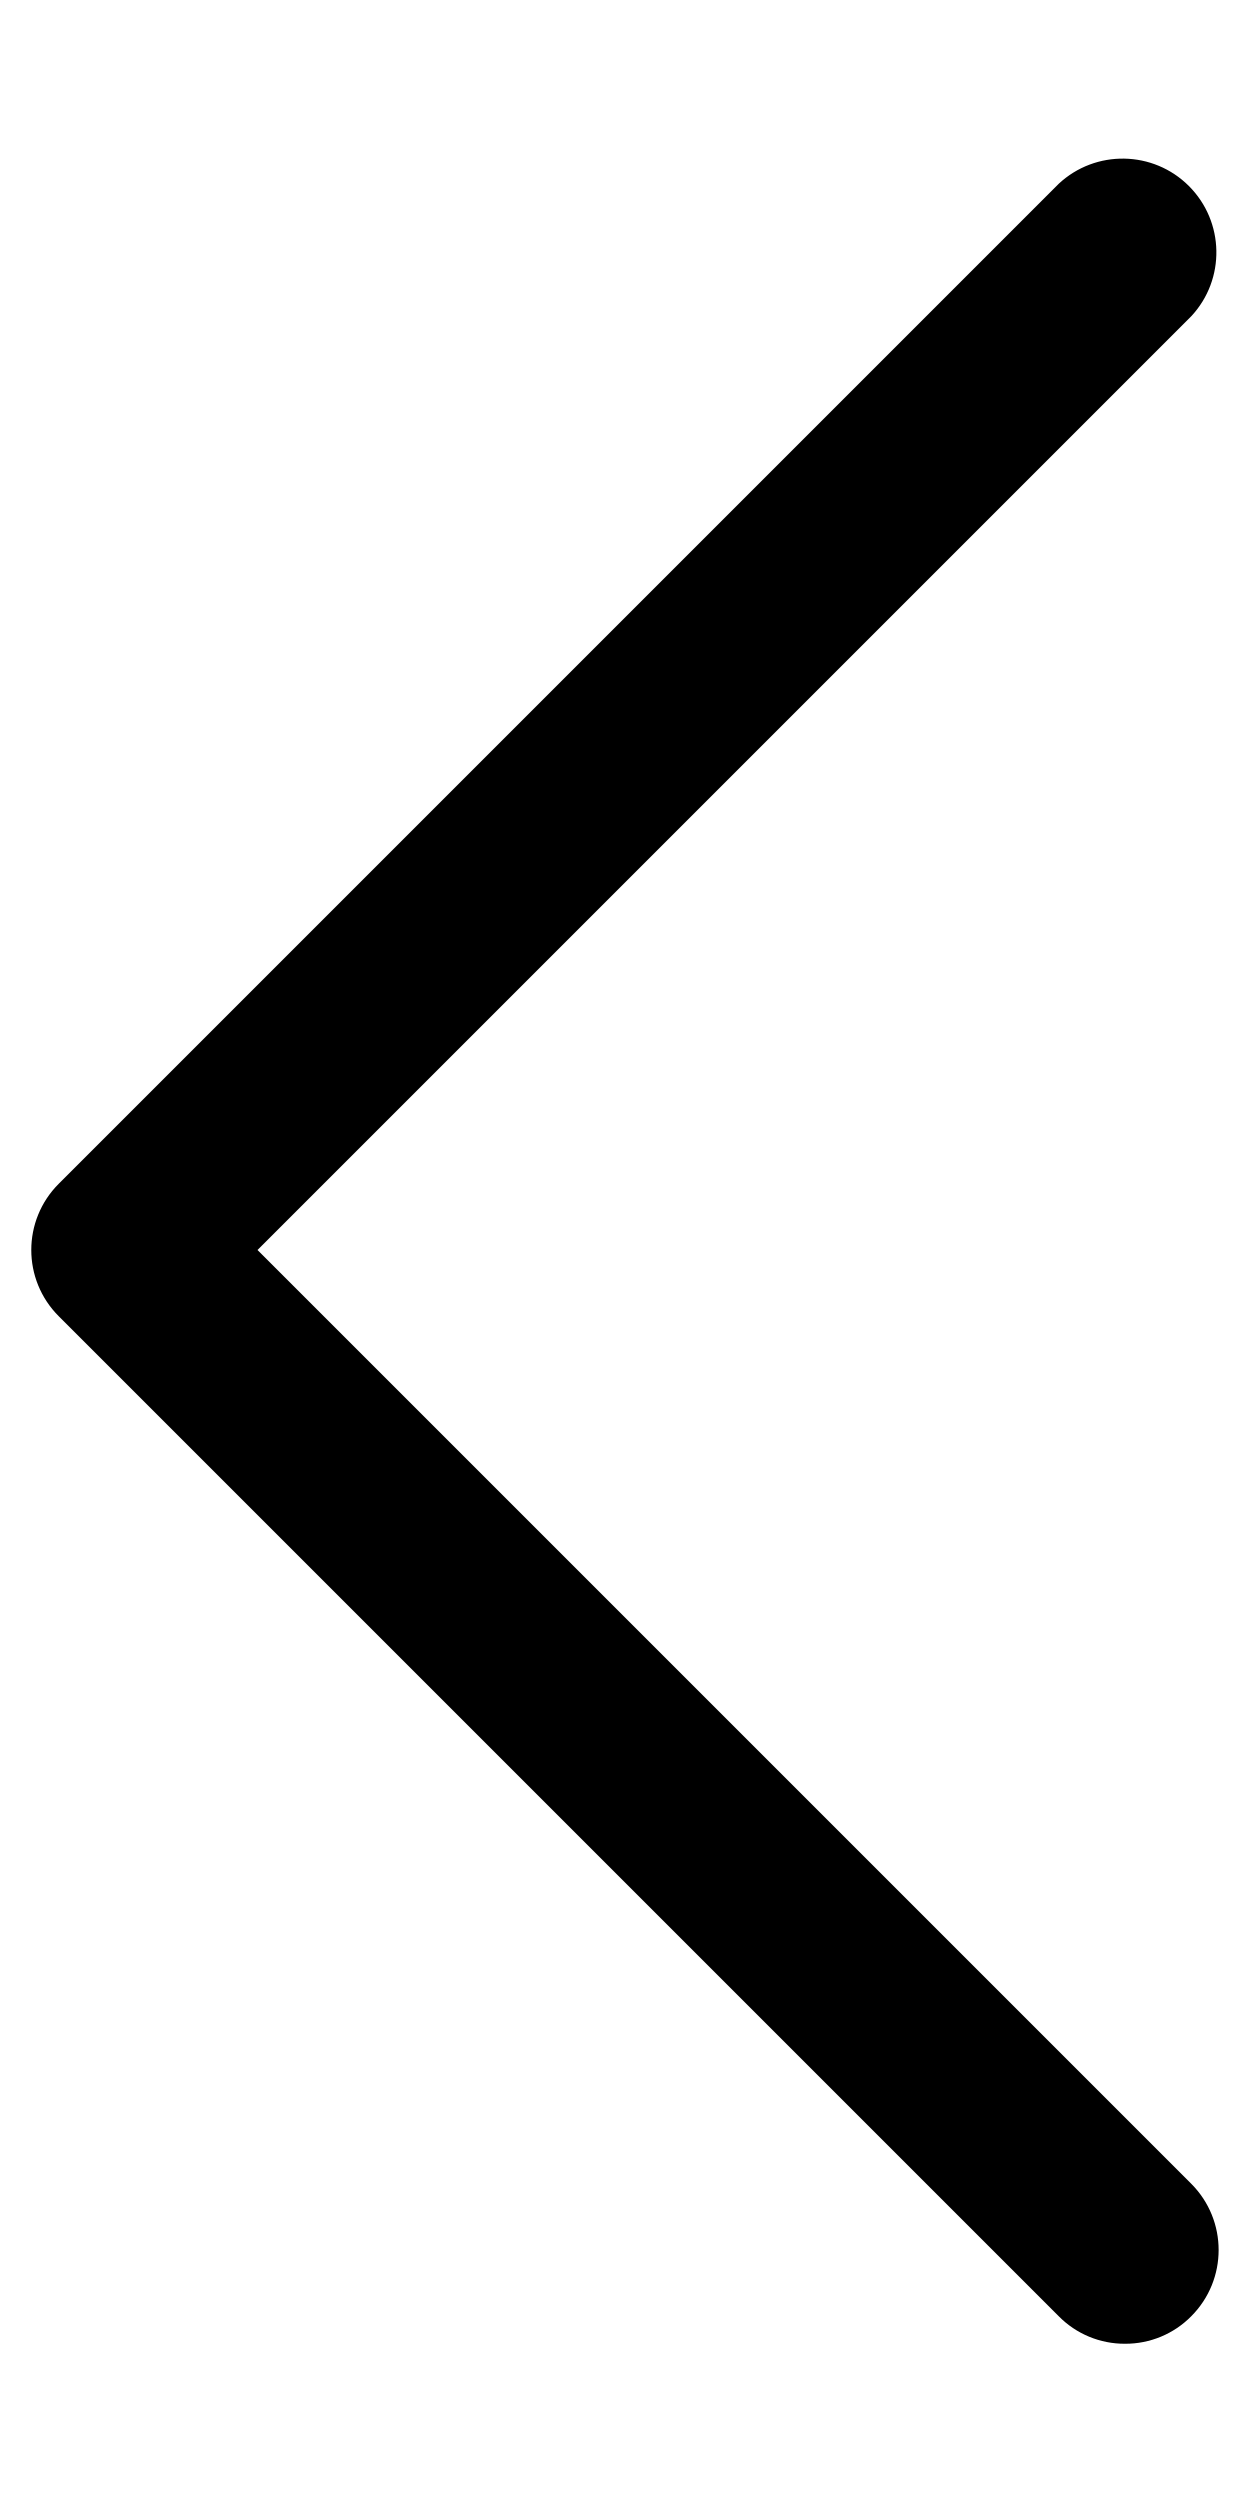
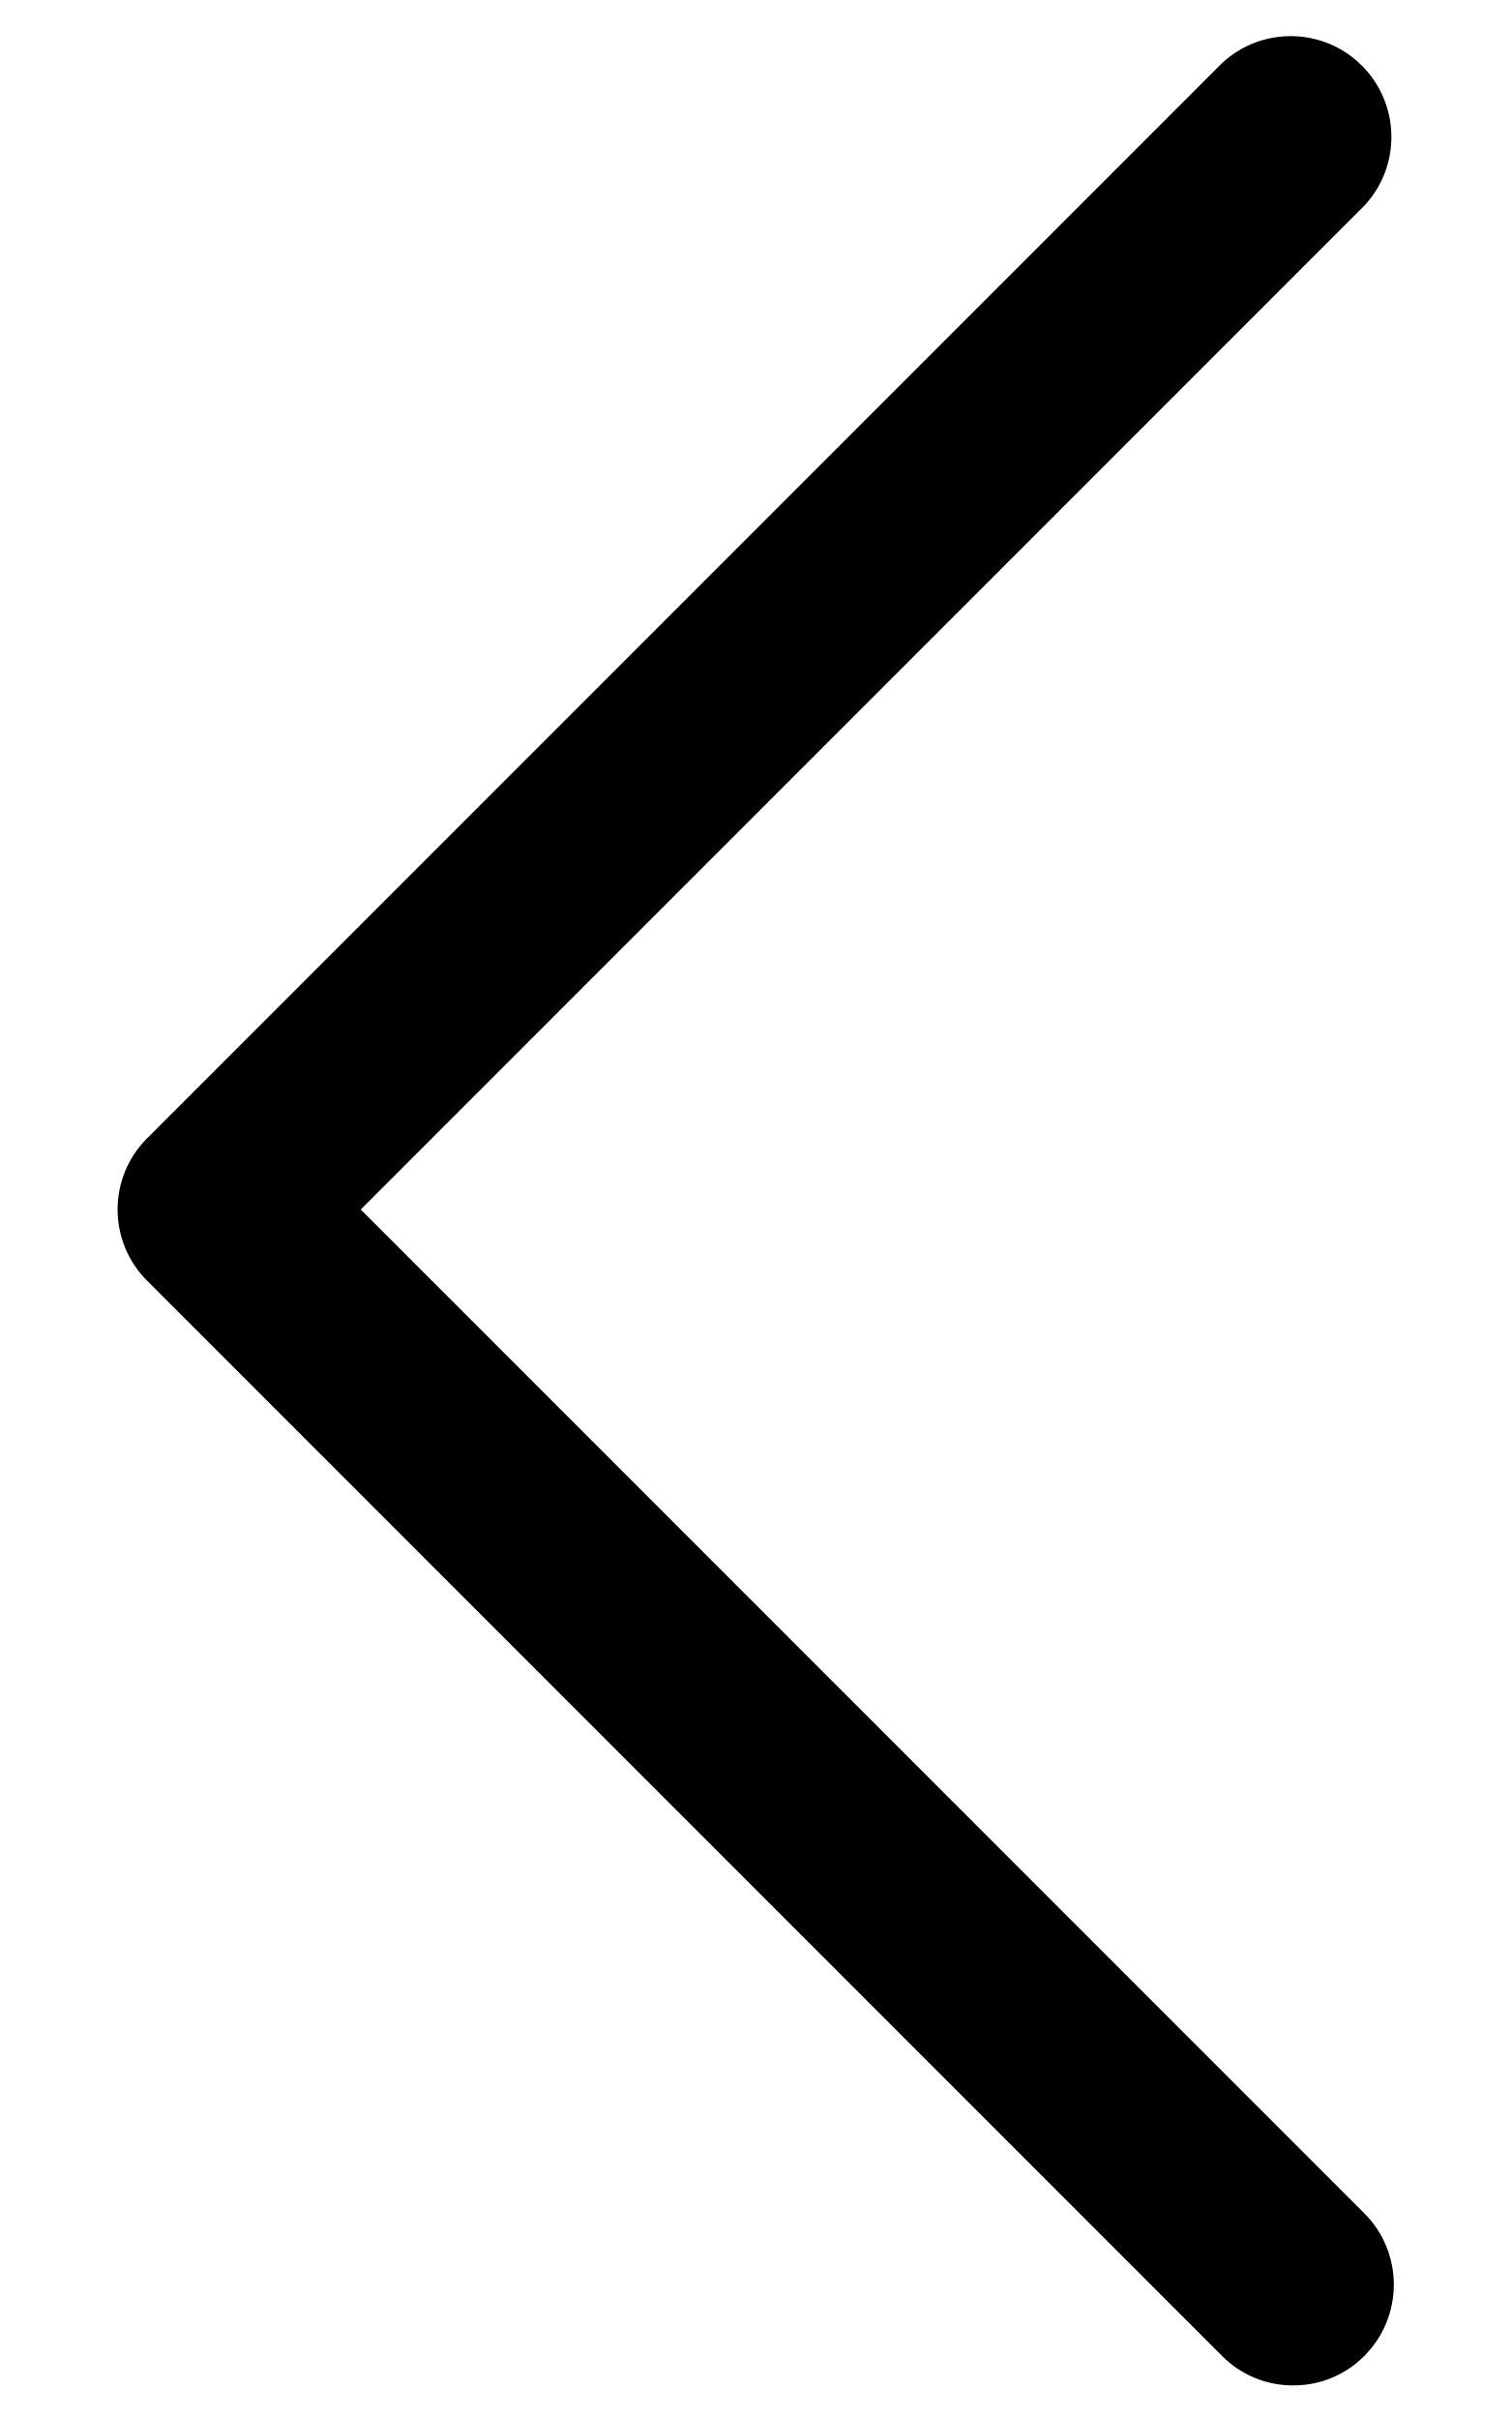
- <svg xmlns="http://www.w3.org/2000/svg" width="7" height="14" viewBox="0 0 10 18" fill="none">
+ <svg xmlns="http://www.w3.org/2000/svg" width="10" height="16" viewBox="0 0 10 18" fill="none">
  <path d="M9 17.75C8.801 17.751 8.61 17.672 8.47 17.53L0.47 9.53C0.177 9.237 0.177 8.763 0.47 8.47L8.47 0.47C8.765 0.195 9.226 0.203 9.511 0.488C9.797 0.774 9.805 1.235 9.53 1.53L2.06 9L9.53 16.47C9.822 16.763 9.822 17.237 9.53 17.53C9.39 17.672 9.199 17.751 9 17.75Z" fill="black" />
</svg>
